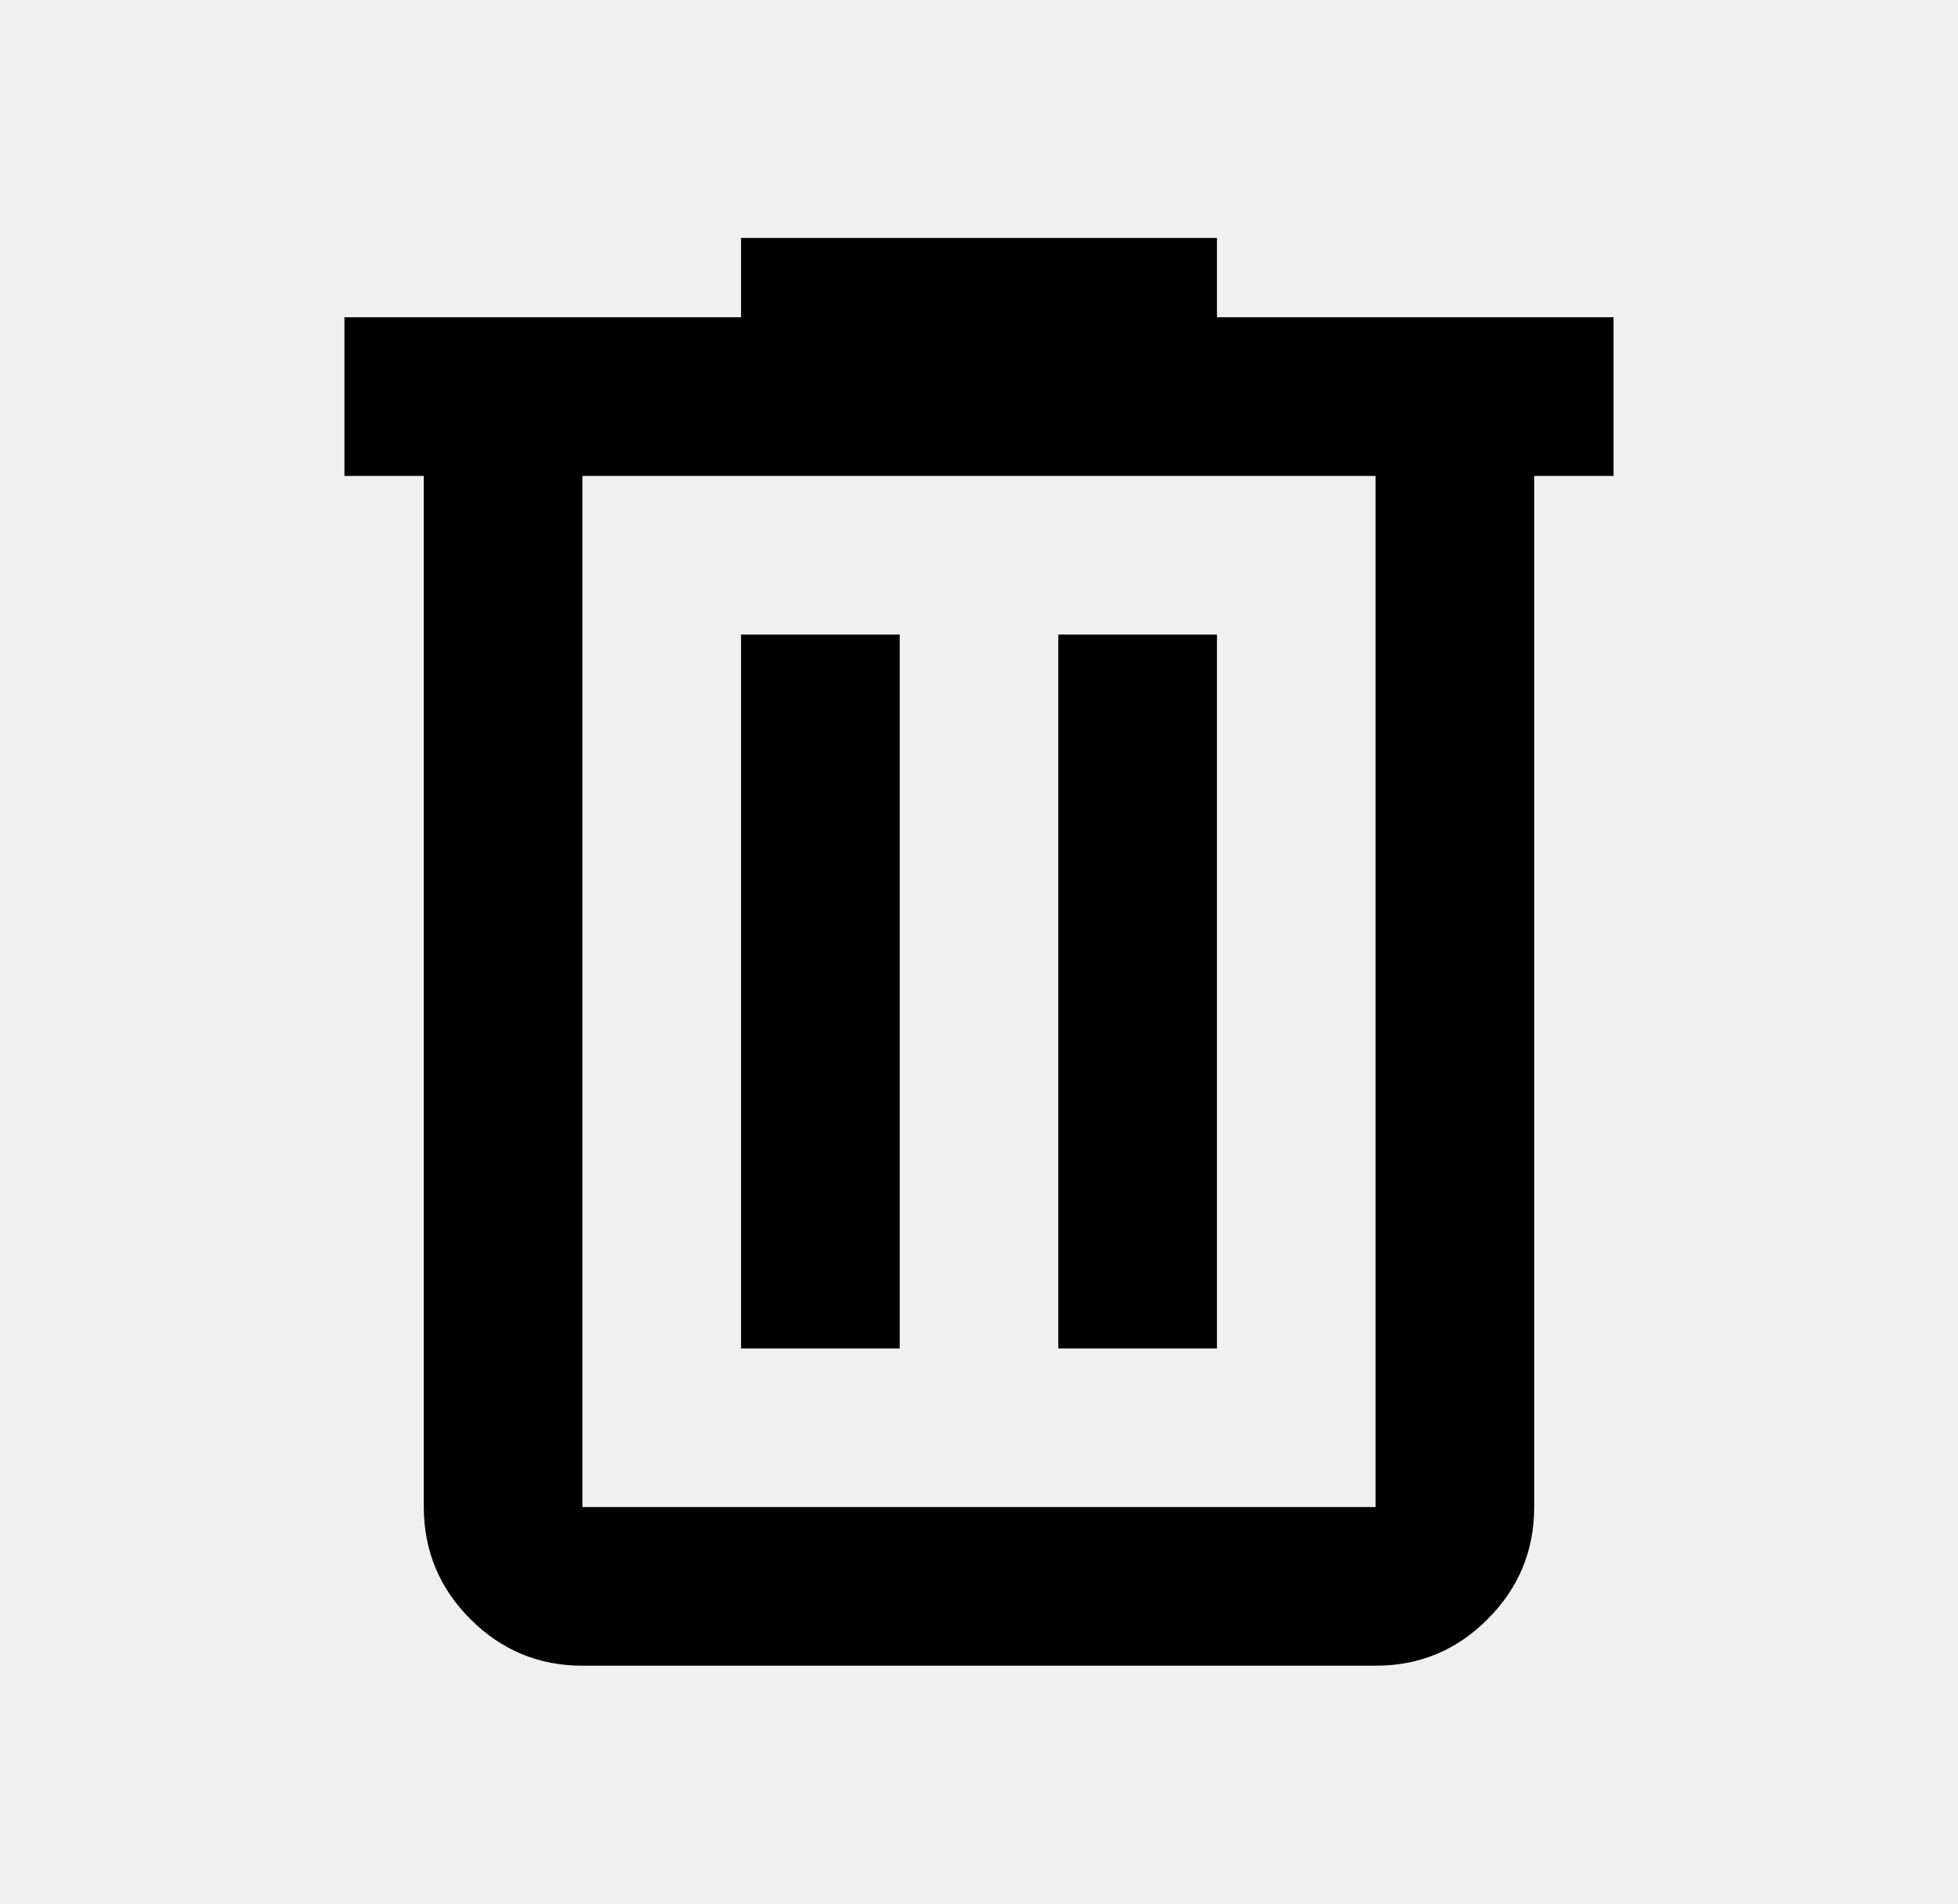
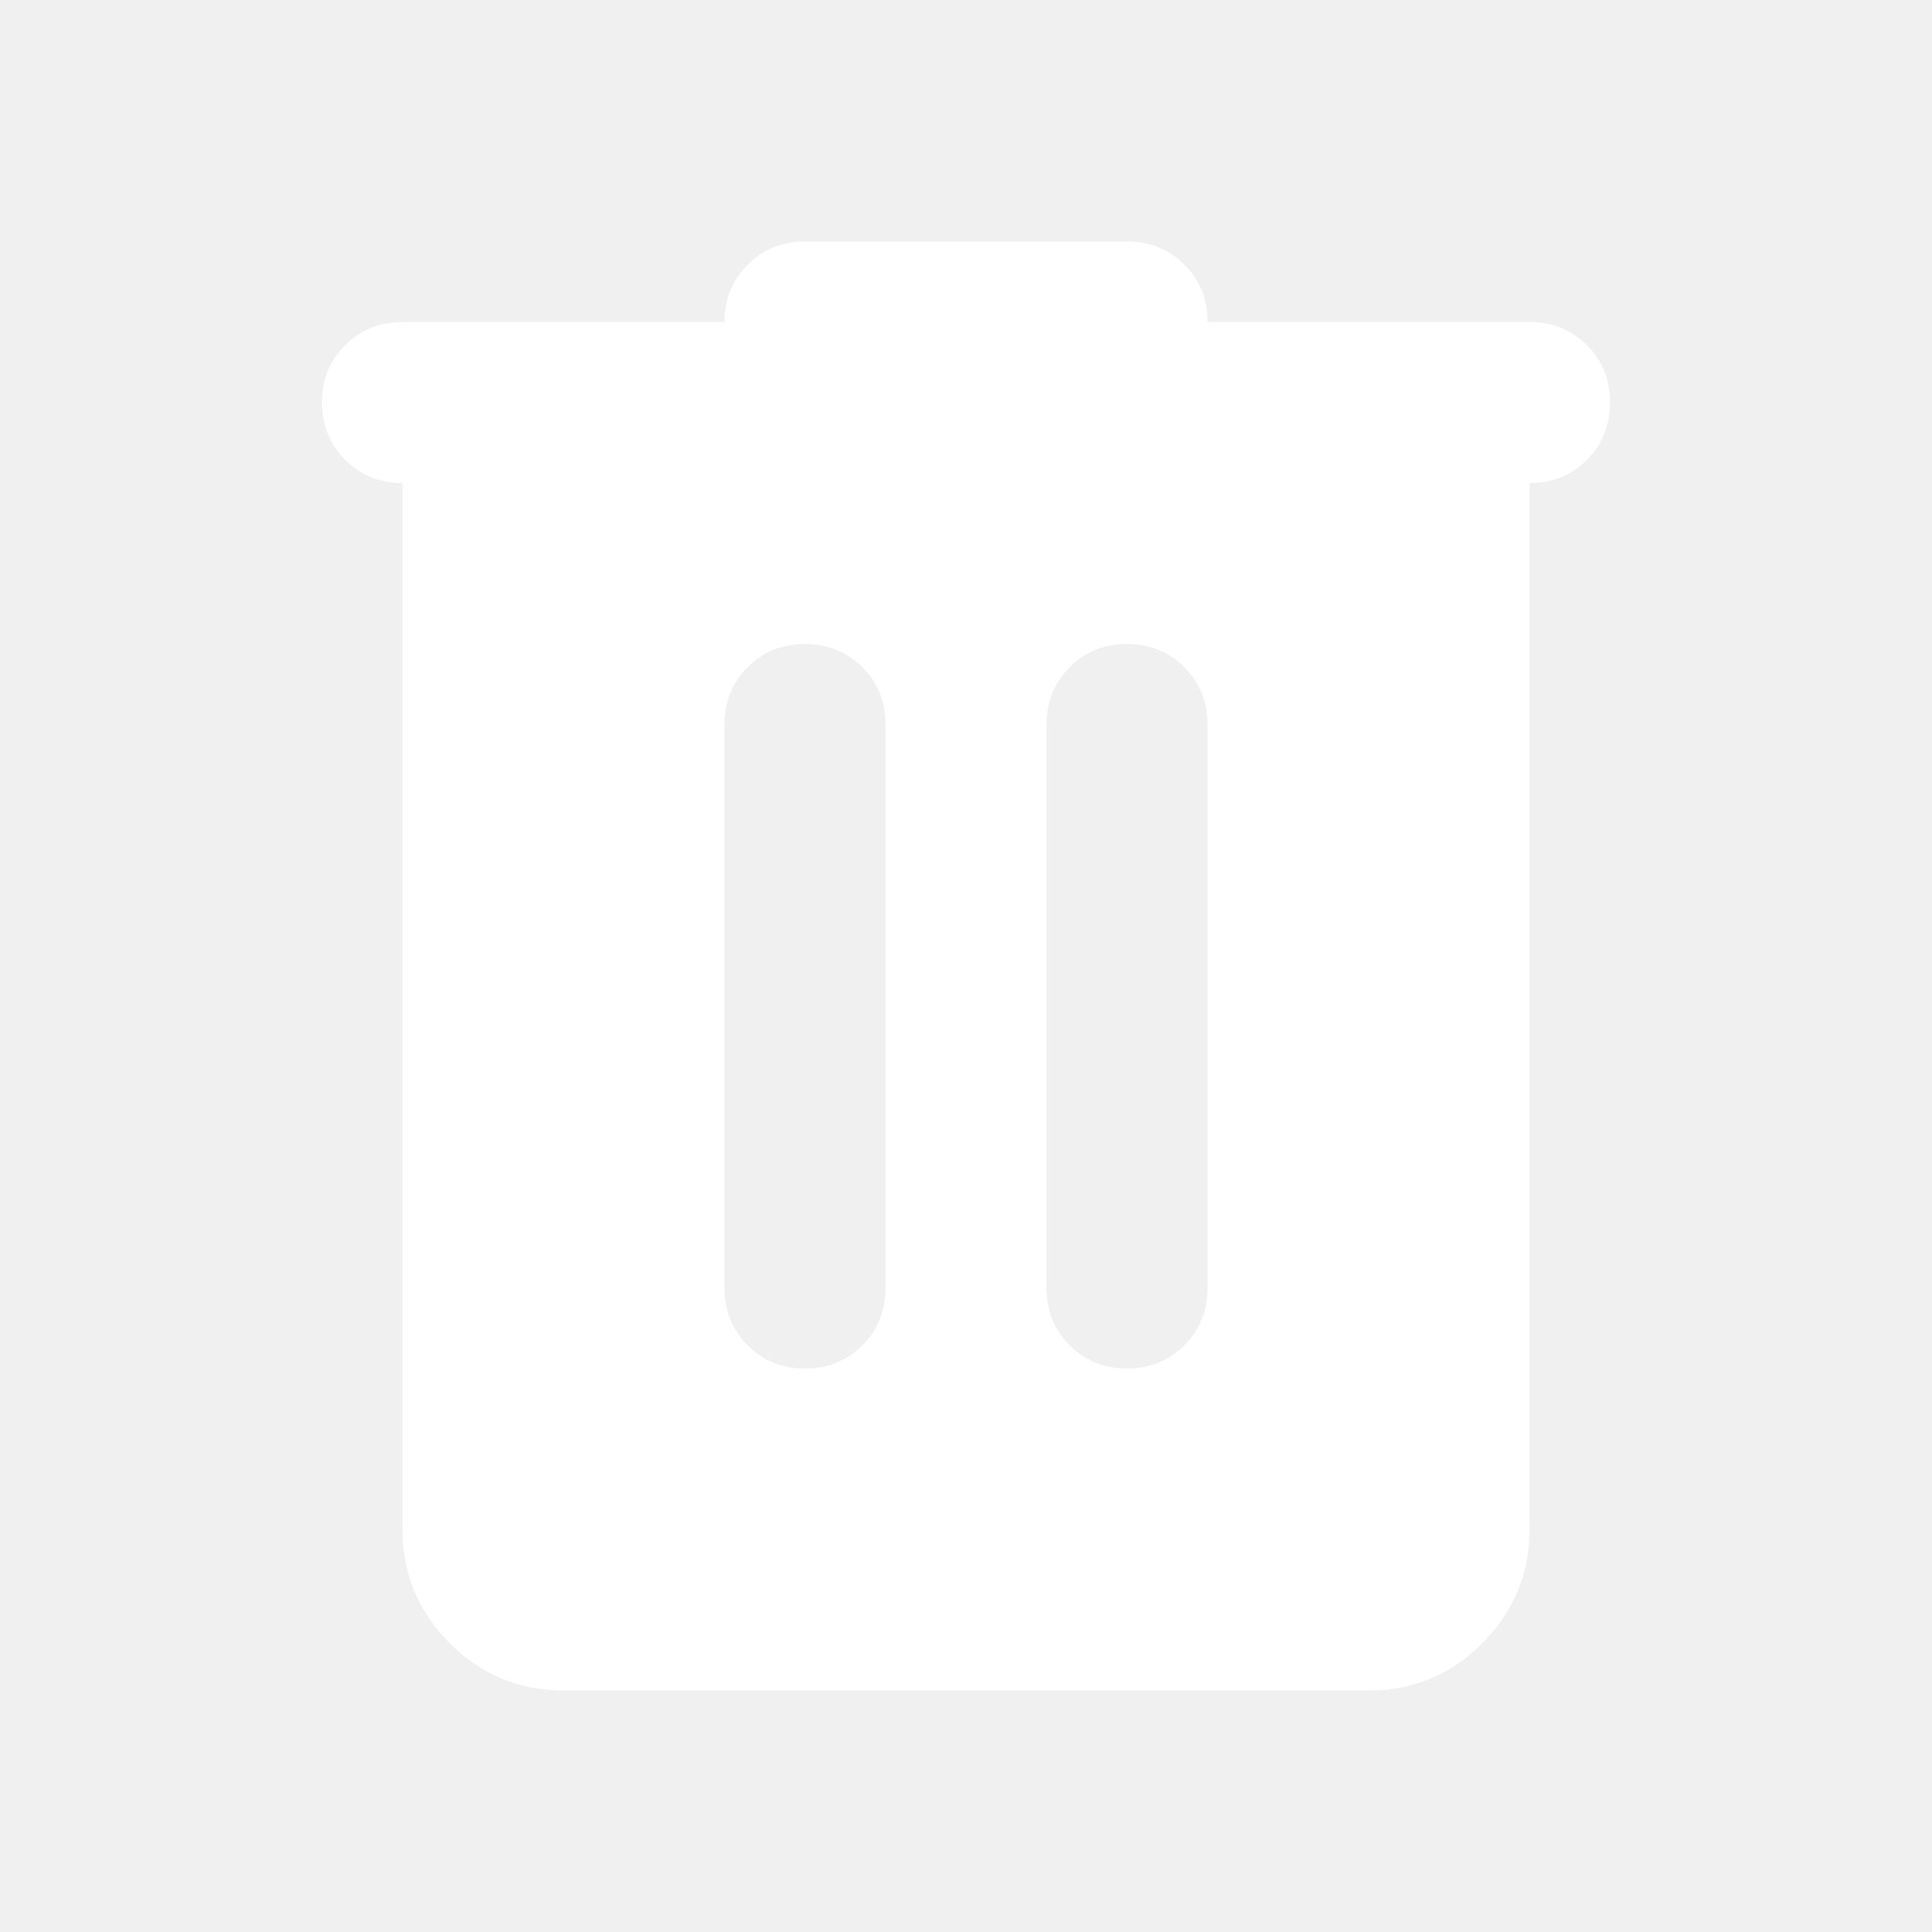
- <svg xmlns="http://www.w3.org/2000/svg" width="36" height="35" viewBox="0 0 36 35" fill="none">
-   <path d="M10.708 30.625C9.906 30.625 9.22 30.34 8.649 29.769C8.078 29.198 7.793 28.511 7.792 27.708V8.75H6.333V5.833H13.625V4.375H22.375V5.833H29.667V8.75H28.208V27.708C28.208 28.51 27.923 29.197 27.352 29.769C26.782 30.341 26.095 30.626 25.292 30.625H10.708ZM25.292 8.75H10.708V27.708H25.292V8.75ZM13.625 24.792H16.542V11.667H13.625V24.792ZM19.458 24.792H22.375V11.667H19.458V24.792Z" fill="black" />
+ <svg xmlns="http://www.w3.org/2000/svg" width="24" height="24" viewBox="0 0 24 24">
+   <path fill="#fff" d="M7 21q-.825 0-1.412-.587T5 19V6q-.425 0-.712-.288T4 5t.288-.712T5 4h4q0-.425.288-.712T10 3h4q.425 0 .713.288T15 4h4q.425 0 .713.288T20 5t-.288.713T19 6v13q0 .825-.587 1.413T17 21zm3-4q.425 0 .713-.288T11 16V9q0-.425-.288-.712T10 8t-.712.288T9 9v7q0 .425.288.713T10 17m4 0q.425 0 .713-.288T15 16V9q0-.425-.288-.712T14 8t-.712.288T13 9v7q0 .425.288.713T14 17" />
</svg>
